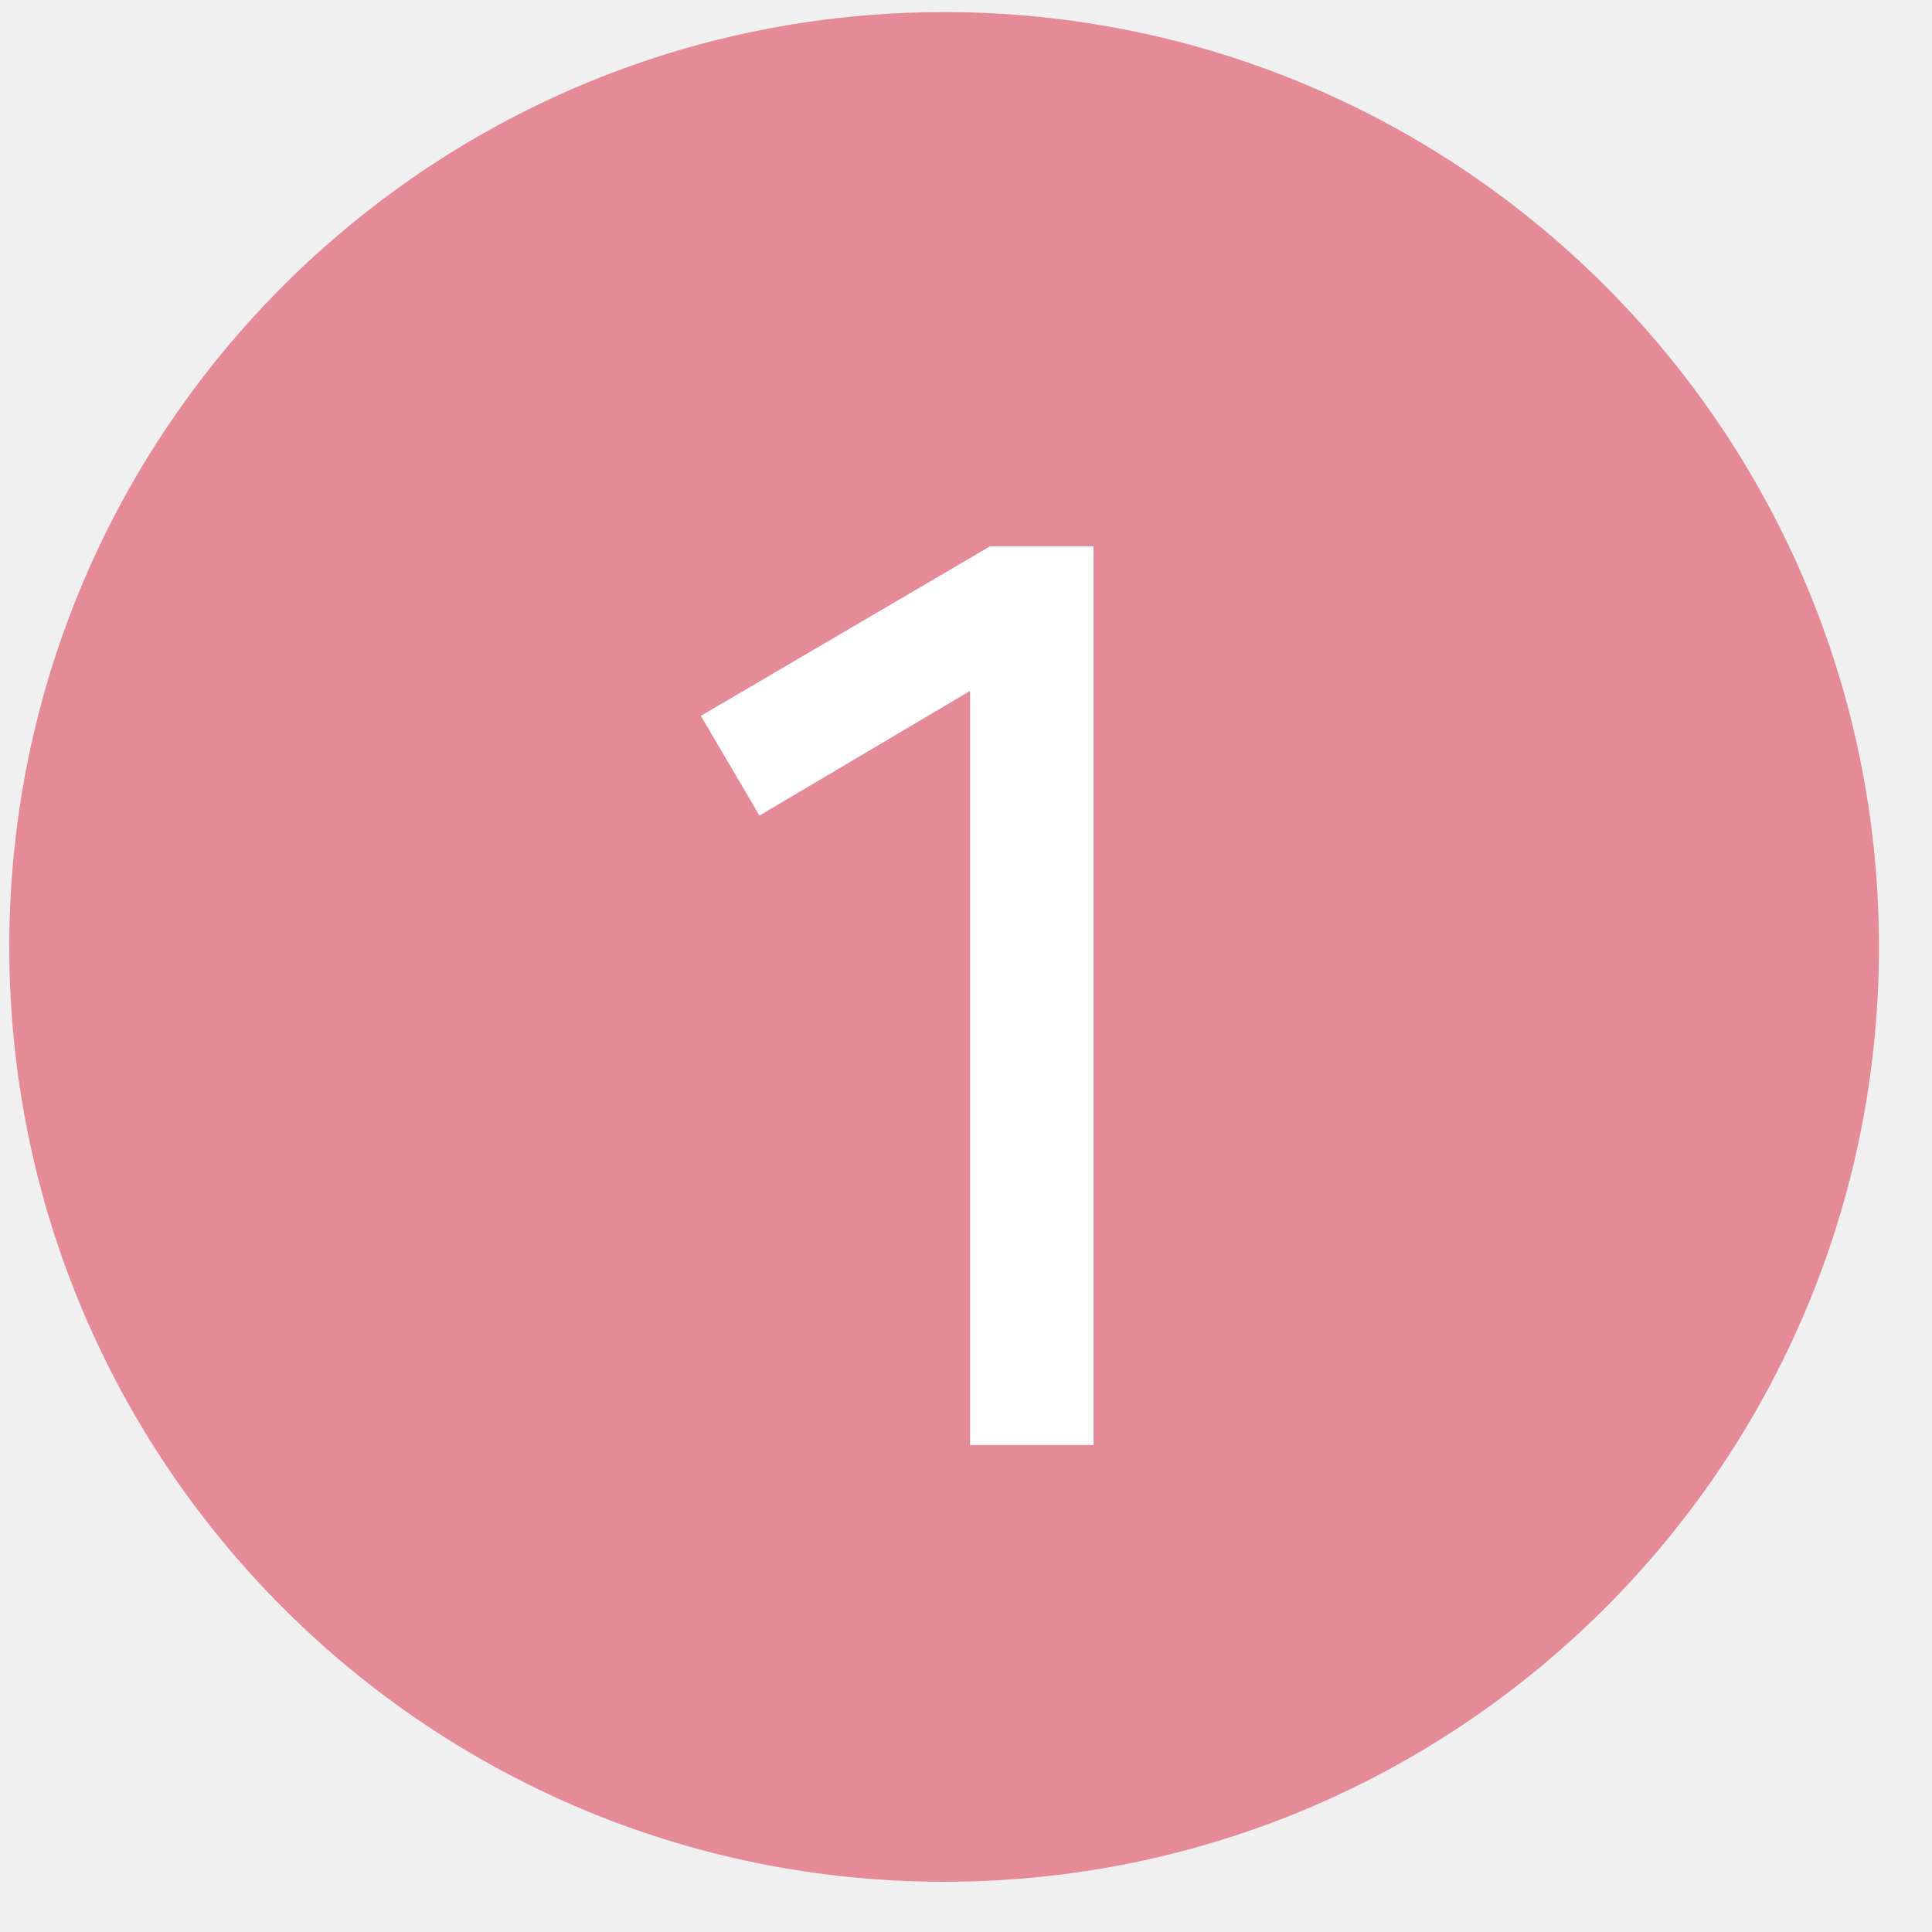
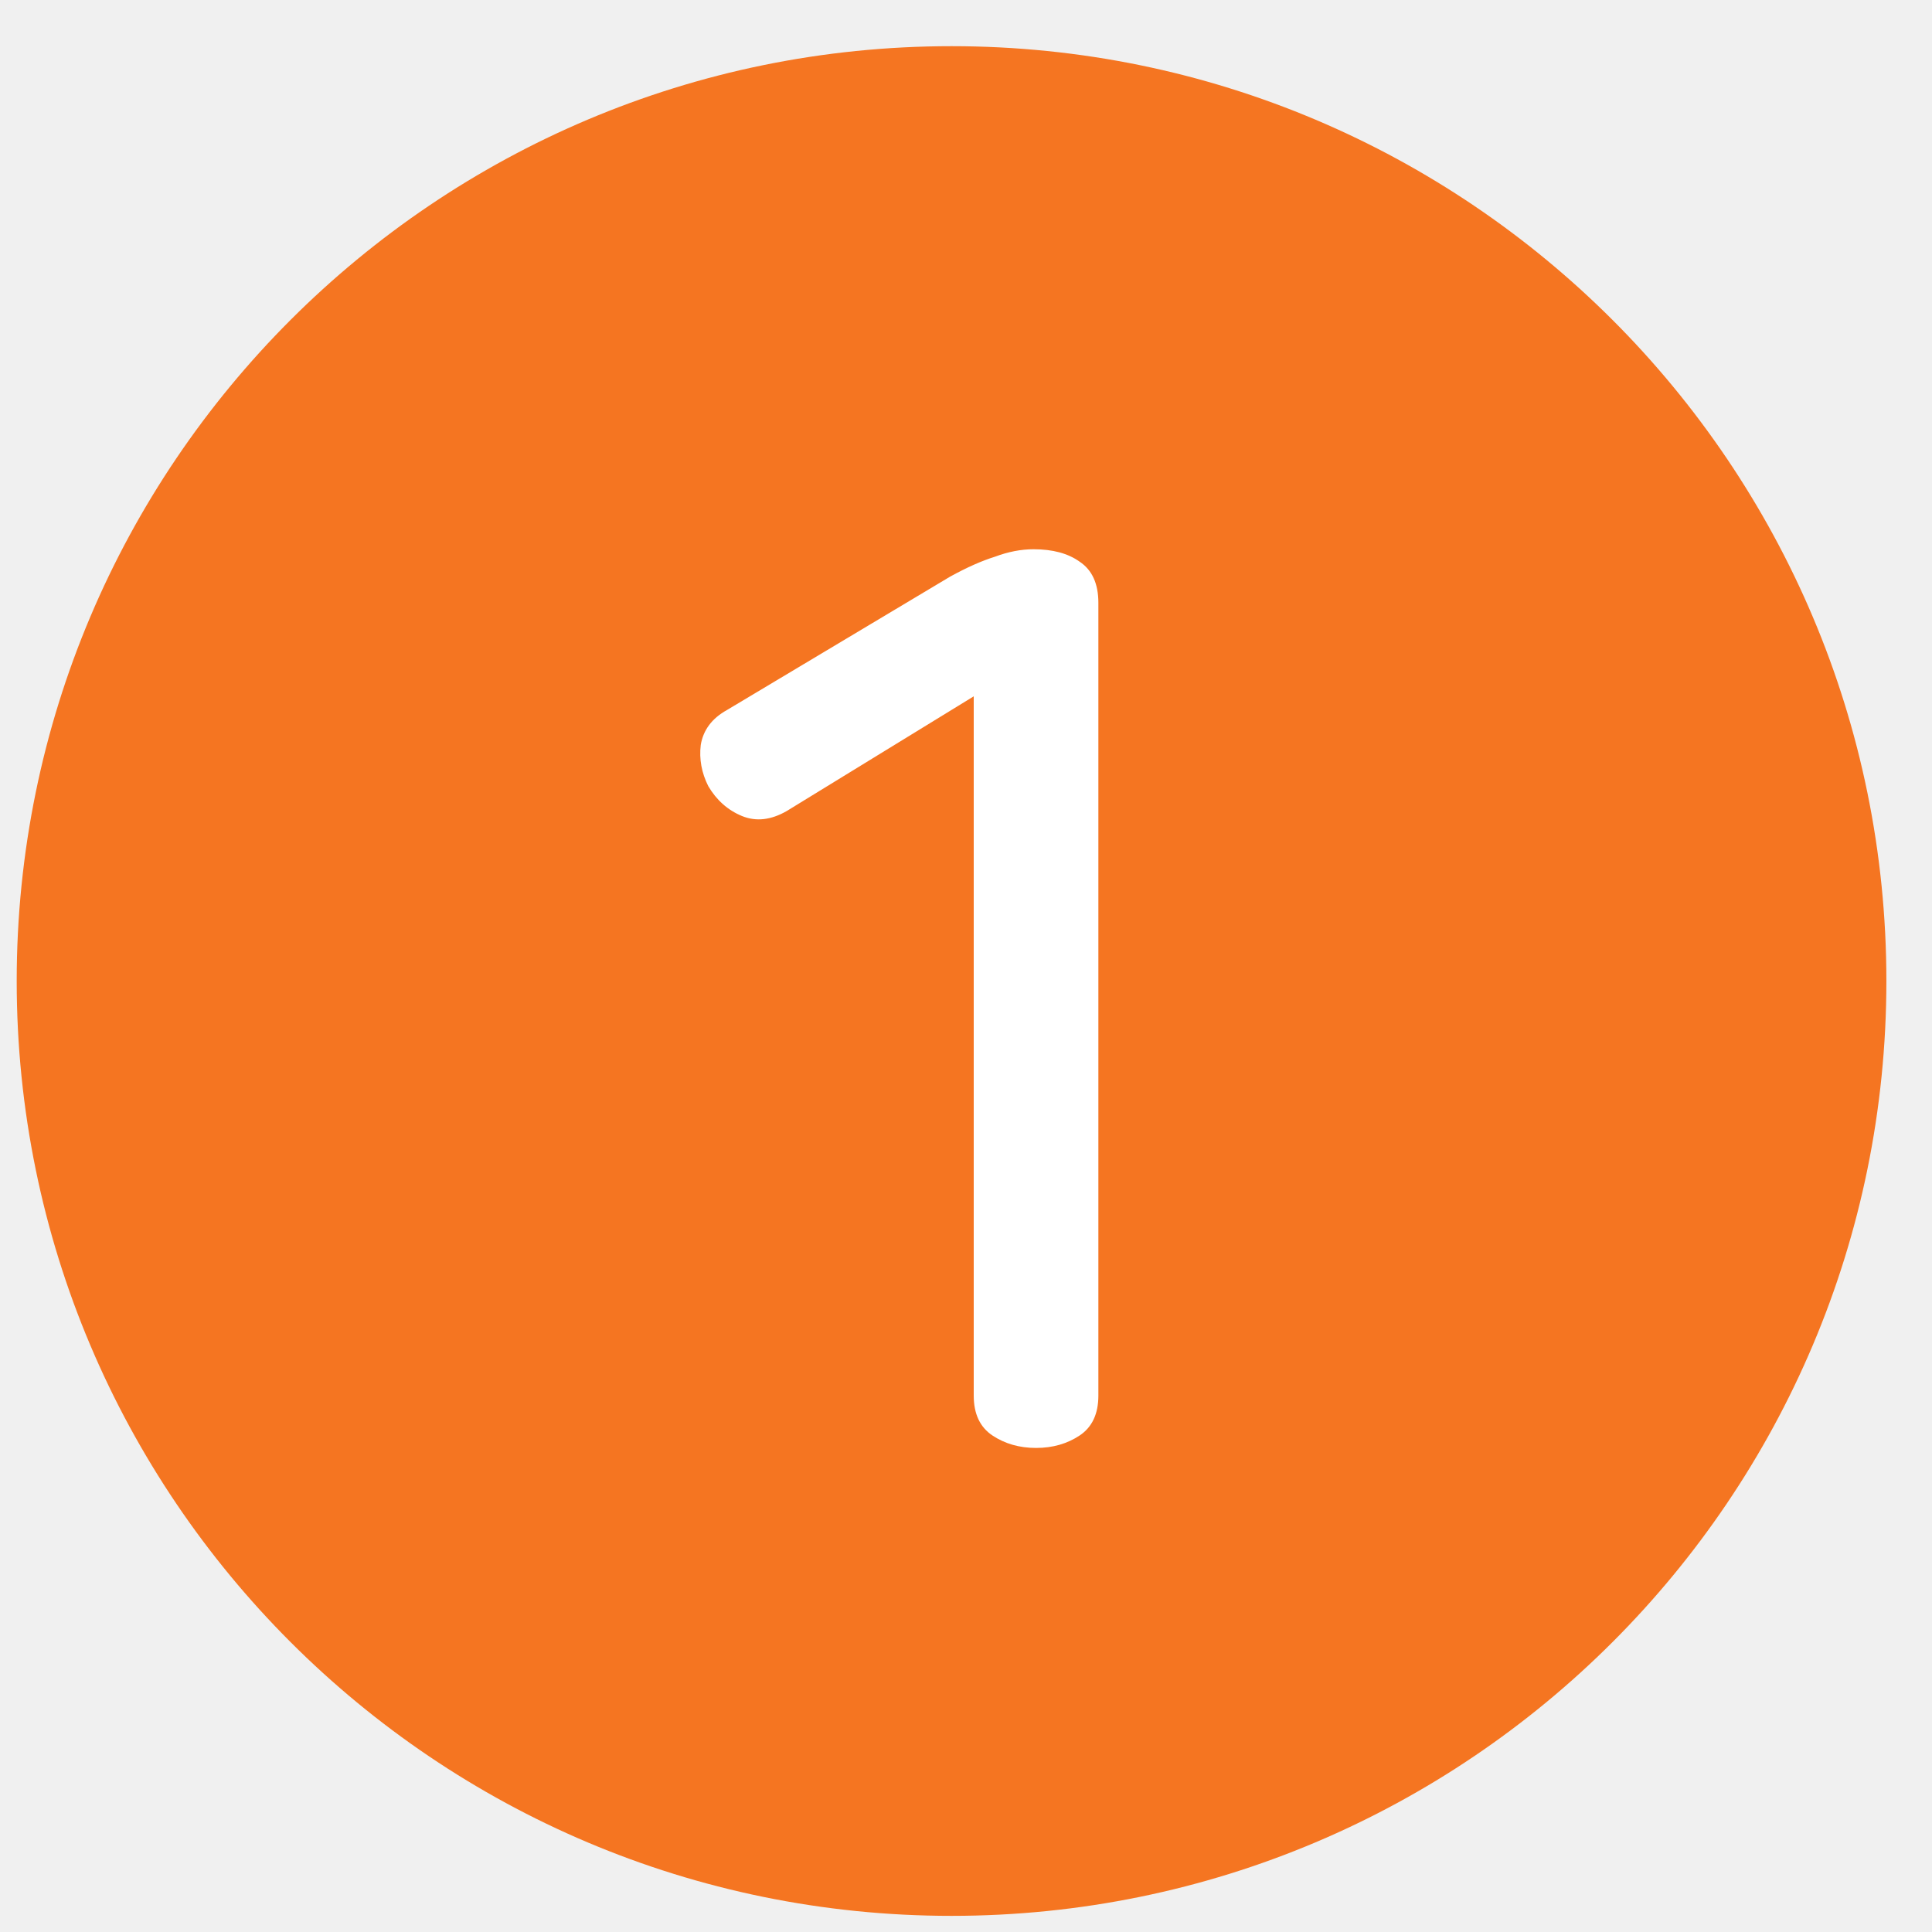
<svg xmlns="http://www.w3.org/2000/svg" width="31" height="31" viewBox="0 0 31 31" fill="none">
-   <circle cx="15.149" cy="15.194" r="15" fill="#E58A97" />
-   <path d="M15.566 23.186V11.086L12.186 13.086L11.246 11.486L15.886 8.766H17.546V23.186H15.566Z" fill="white" />
+   <circle cx="15.268" cy="15.741" r="15" fill="#F57521" />
+   <path d="M16.584 8.813C16.891 8.813 17.137 8.879 17.324 9.013C17.524 9.146 17.624 9.366 17.624 9.673V22.393C17.624 22.686 17.524 22.899 17.324 23.033C17.124 23.166 16.891 23.233 16.624 23.233C16.357 23.233 16.124 23.166 15.924 23.033C15.724 22.899 15.624 22.686 15.624 22.393V11.173L12.624 13.013C12.371 13.159 12.131 13.186 11.904 13.093C11.677 12.999 11.497 12.839 11.364 12.613C11.257 12.399 11.217 12.179 11.244 11.953C11.284 11.713 11.424 11.526 11.664 11.393L15.244 9.253C15.511 9.106 15.751 8.999 15.964 8.933C16.177 8.853 16.384 8.813 16.584 8.813Z" fill="white" />
</svg>
